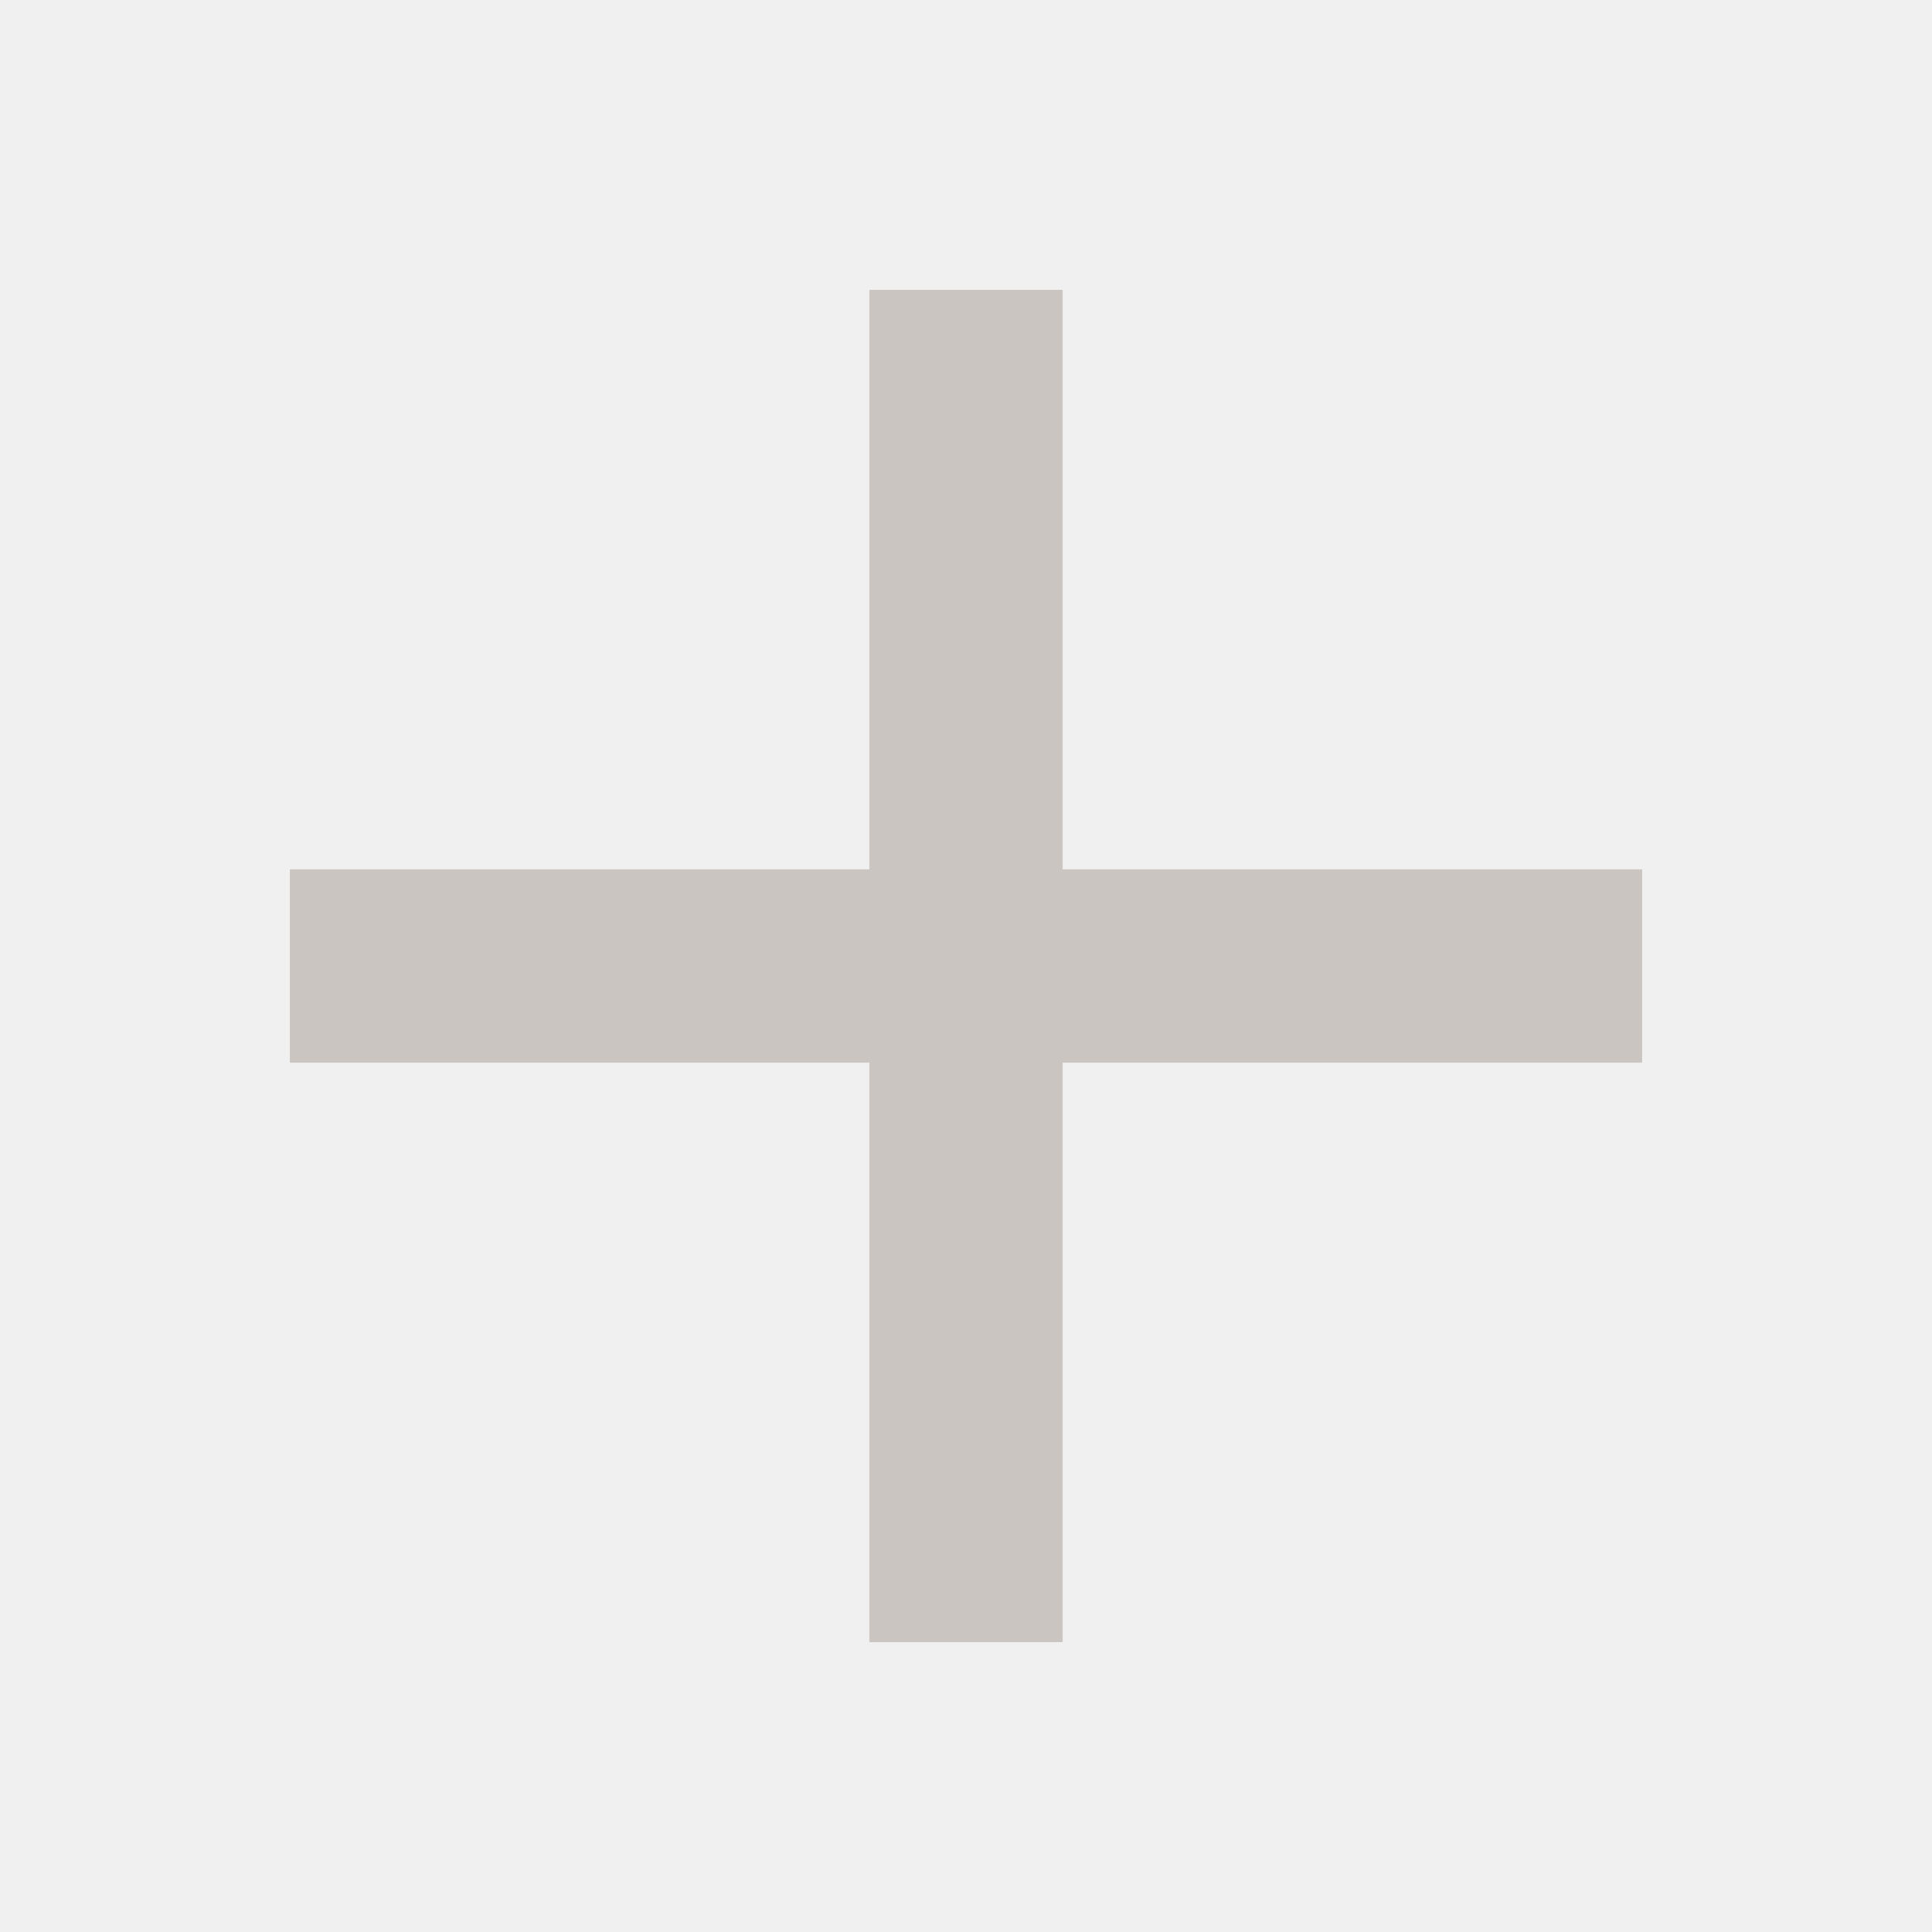
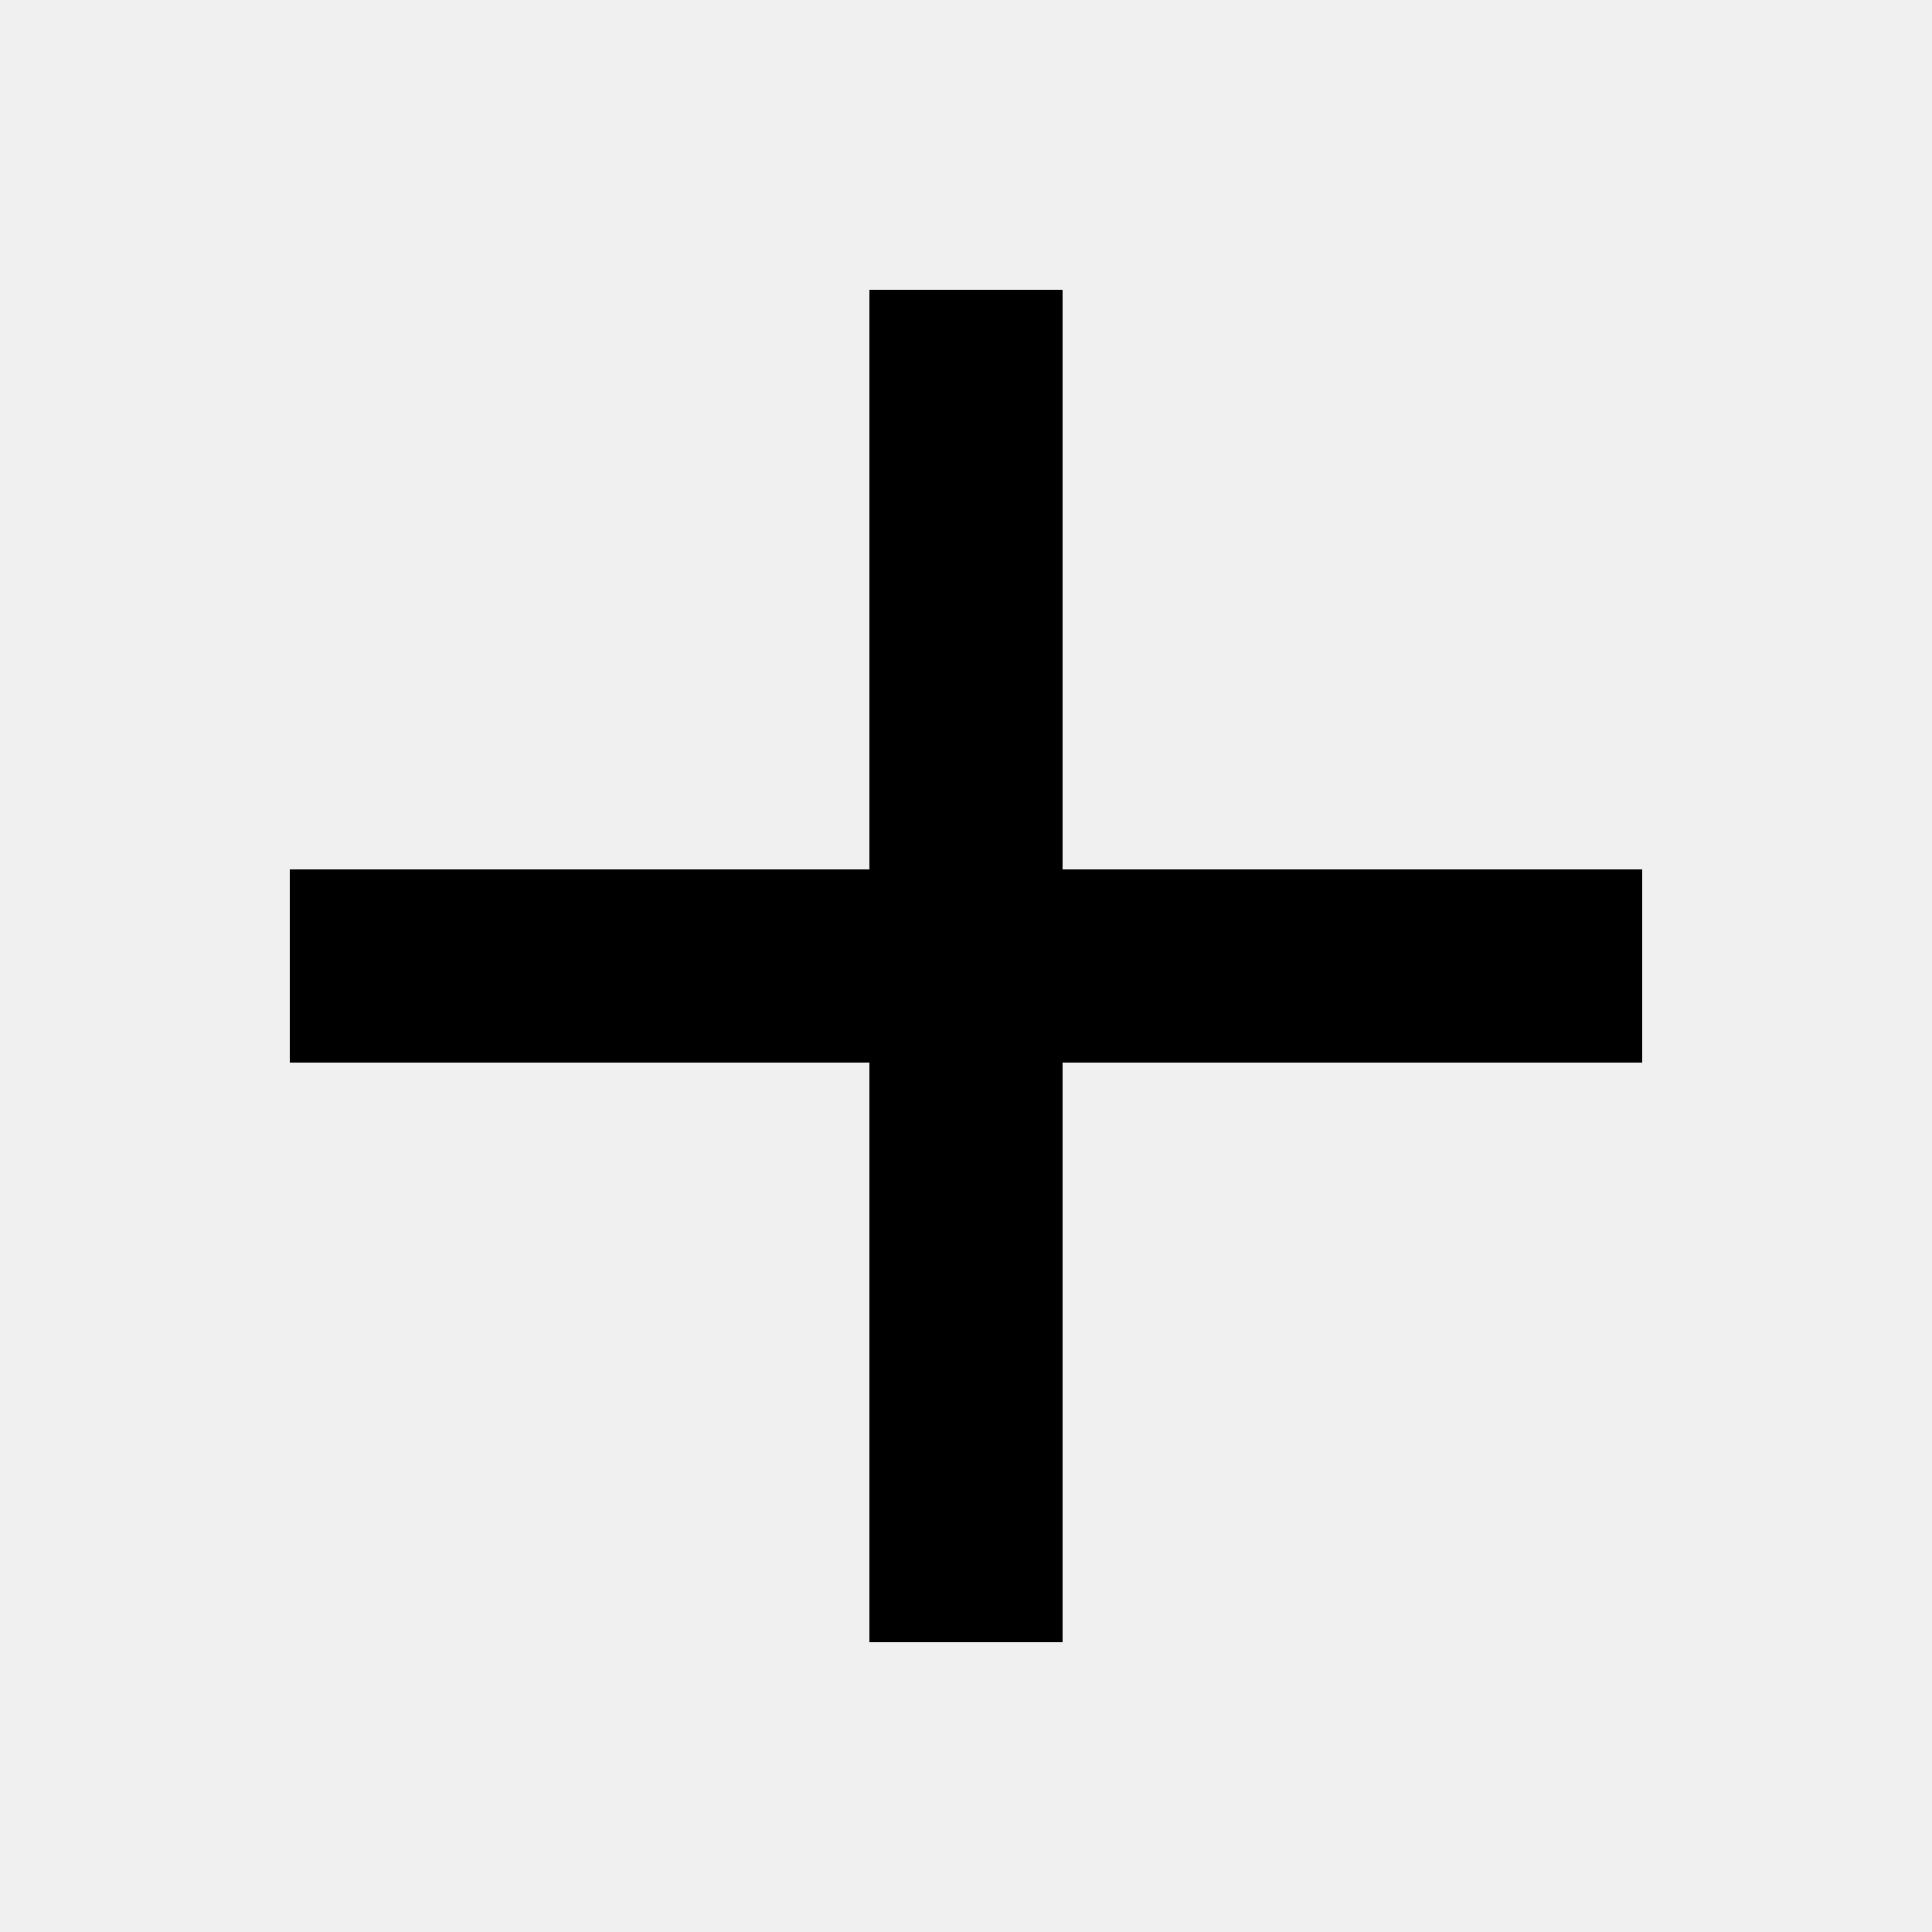
- <svg xmlns="http://www.w3.org/2000/svg" width="20" height="20" fill="none">
+ <svg xmlns="http://www.w3.org/2000/svg" width="20" height="20" viewBox="0 0 20 20">
  <defs>
    <clipPath id="a">
-       <path fill="#fff" fill-opacity="0" d="M0 0h20v20H0z" />
+       <path fill="#000000" d="M0 0h20v20H0z" />
    </clipPath>
  </defs>
  <path fill="none" d="M0 0h20v20H0z" />
  <g clip-path="url(#a)">
-     <path fill="#756157" fill-opacity=".3" d="M17 9h-6V3H9v6H3v2h6v6h2v-6h6V9Z" />
+     <path fill="#000000" fill-opacity="1" d="M17 9h-6V3H9v6H3v2h6v6h2v-6h6V9Z" />
  </g>
</svg>
